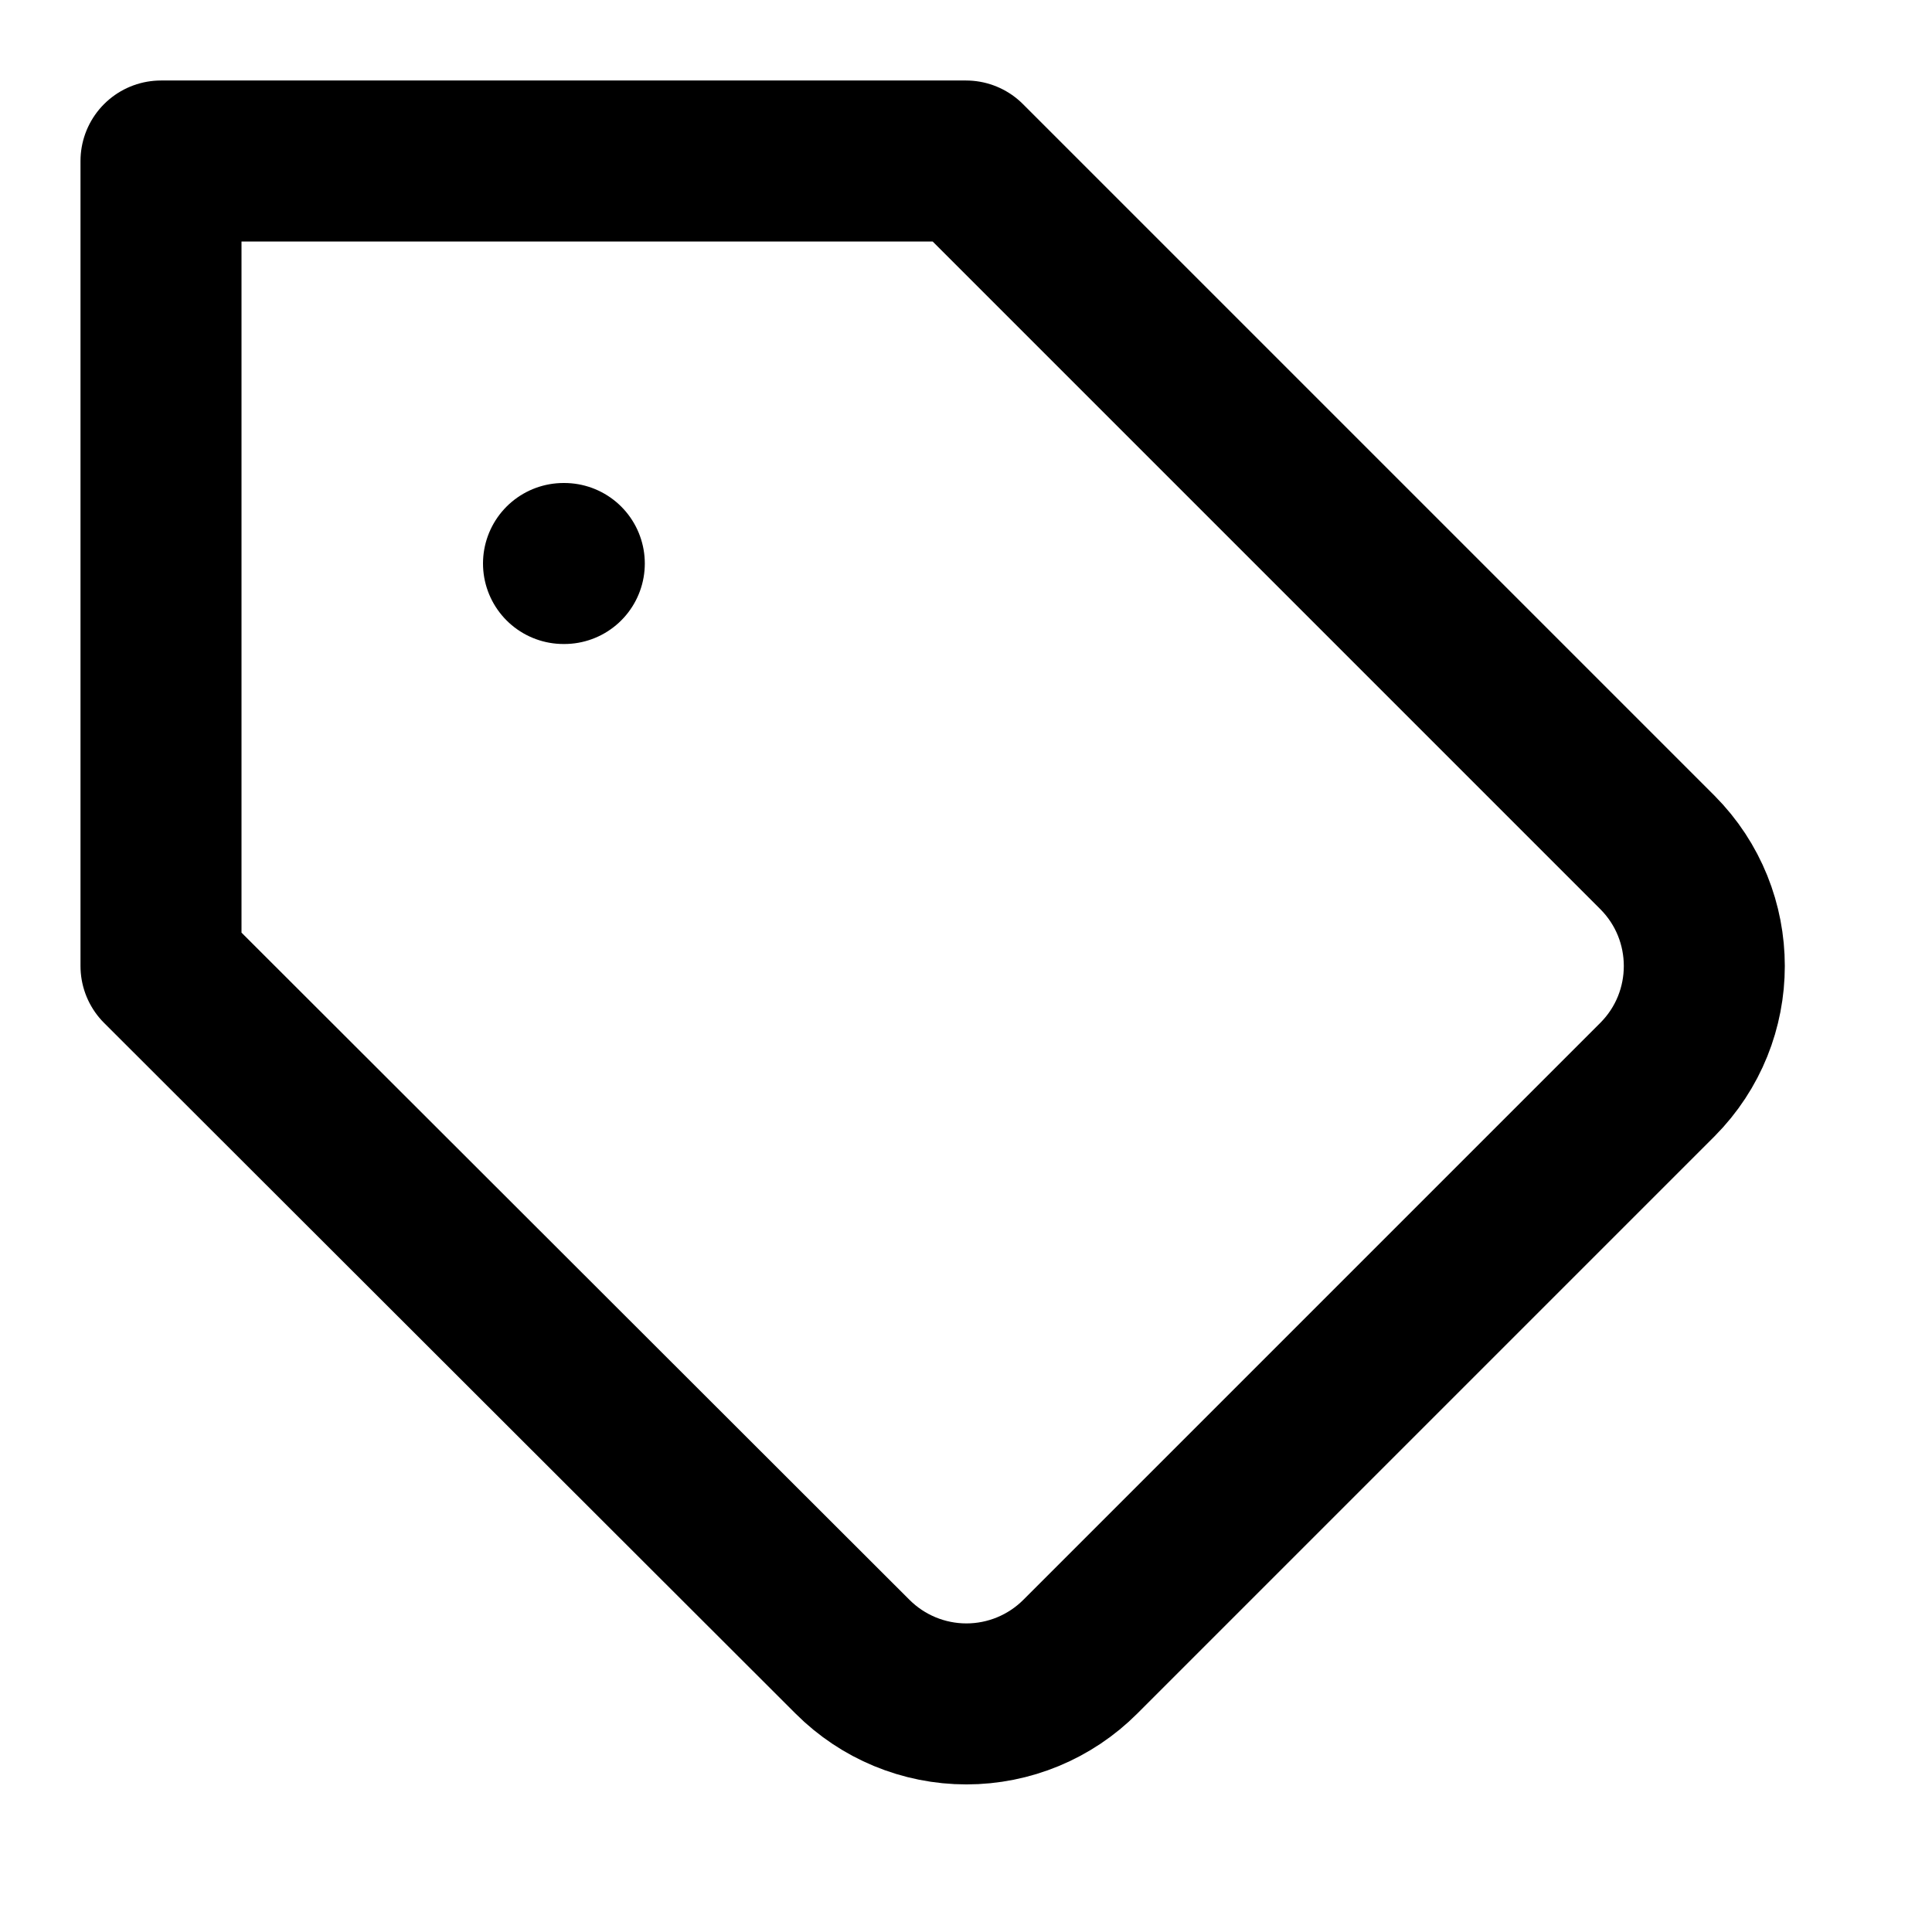
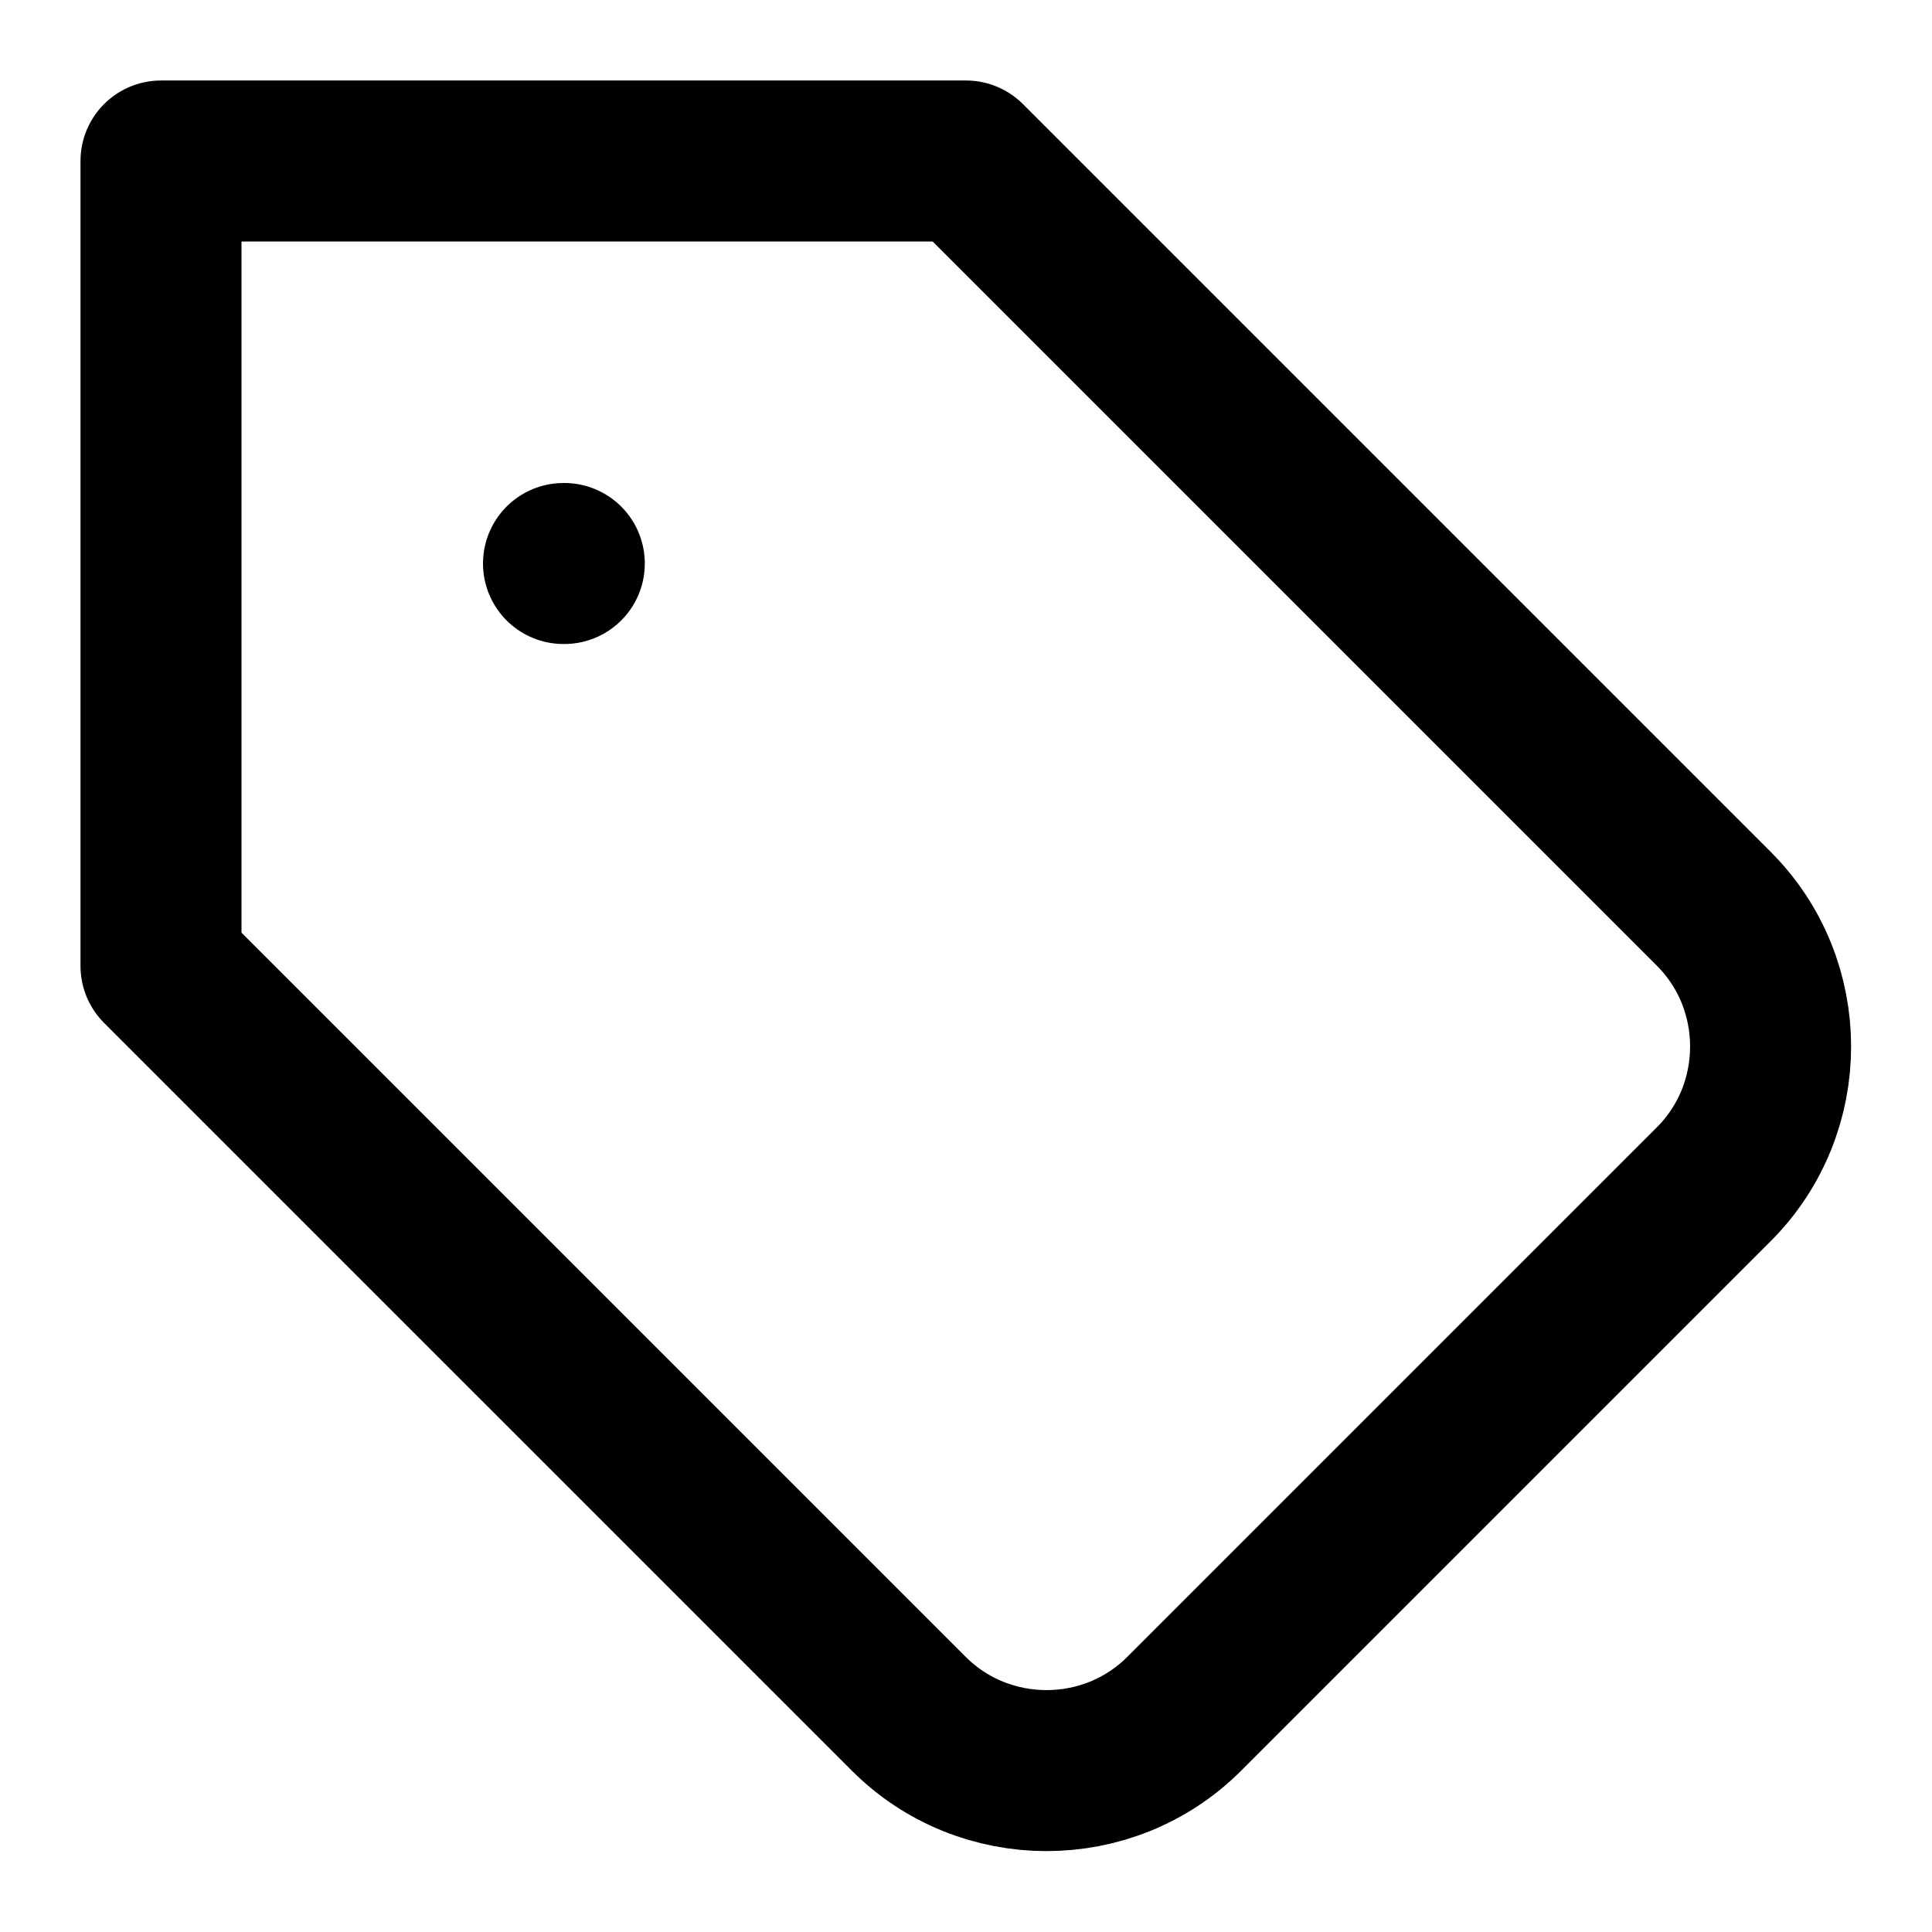
<svg xmlns="http://www.w3.org/2000/svg" width="24" height="24" viewBox="0 0 24 24" fill="none" stroke="currentColor" stroke-width="2" stroke-linecap="round" stroke-linejoin="round">
-   <path d="M20.59 13.41l-7.17 7.17a2 2 0 01-2.83 0L2 12V2h10l8.59 8.59a2 2 0 010 2.82z" />
-   <line x1="7" y1="7" x2="7.01" y2="7" />
+   <path d="M12 2H2v10l9.29 9.29c.94.94 2.48.94 3.42 0l6.58-6.58c.94-.94.94-2.48 0-3.42L12 2Z" />
+   <path d="M7 7h.01" />
</svg>
